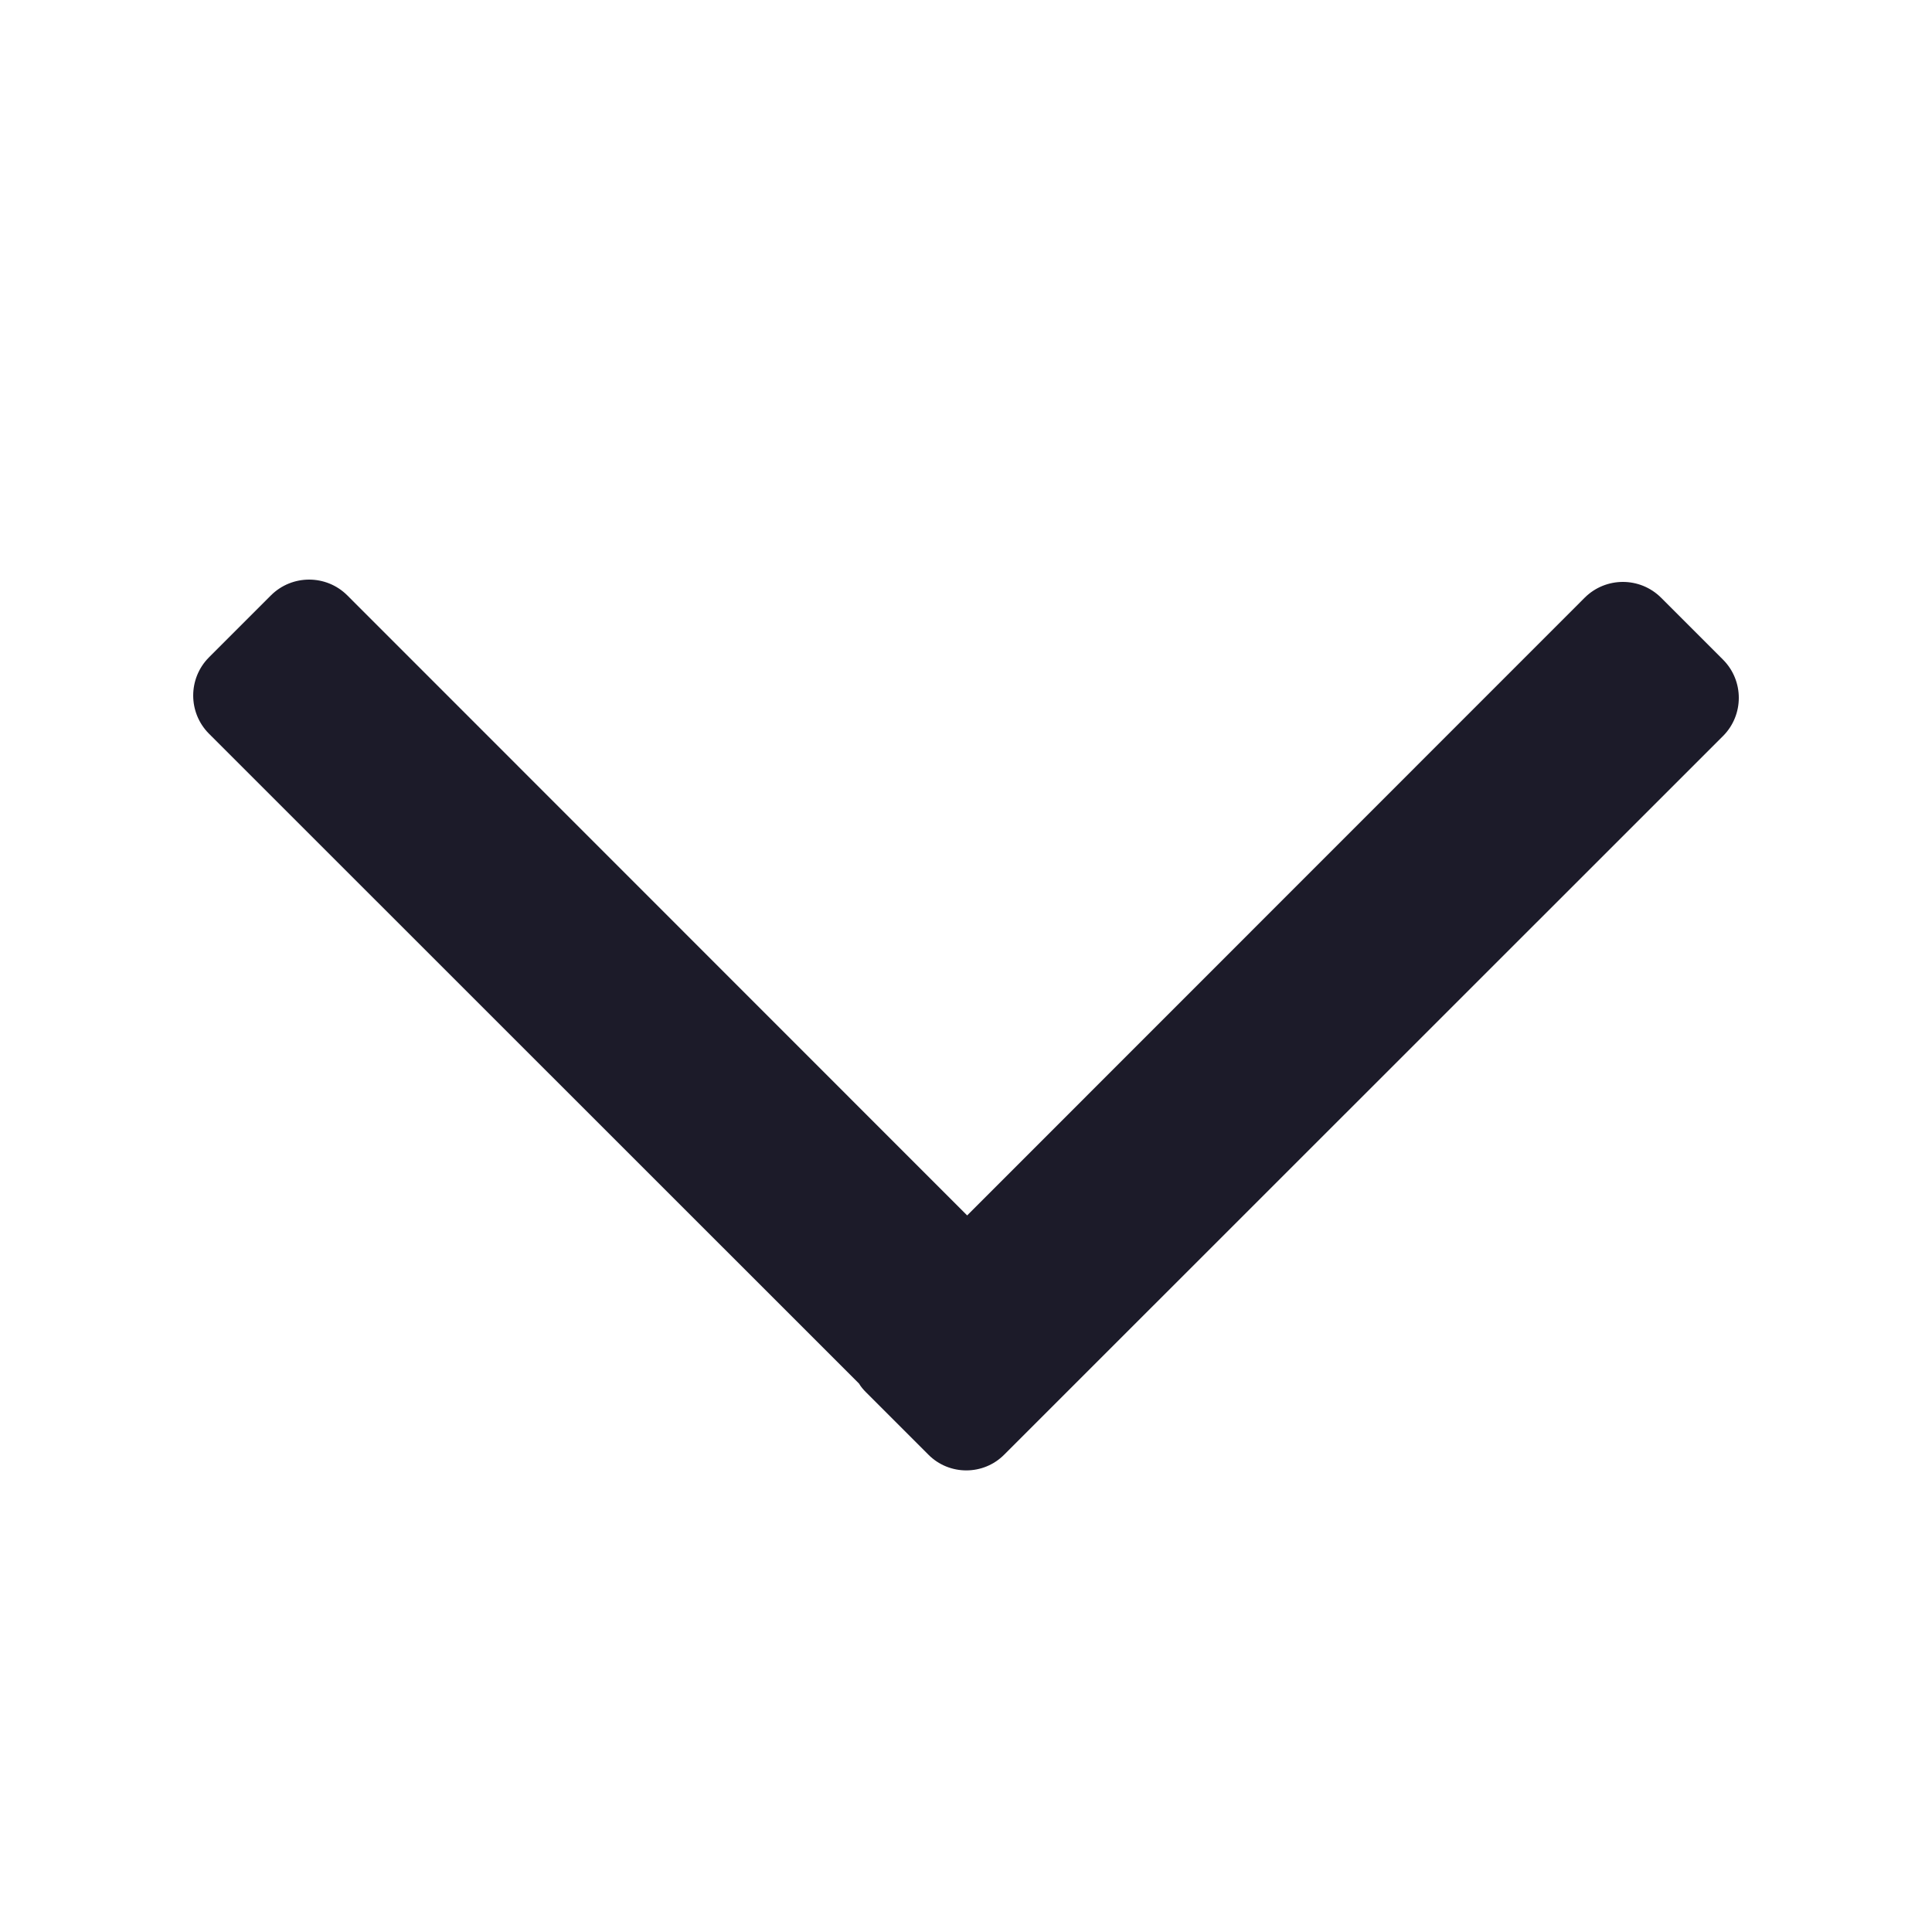
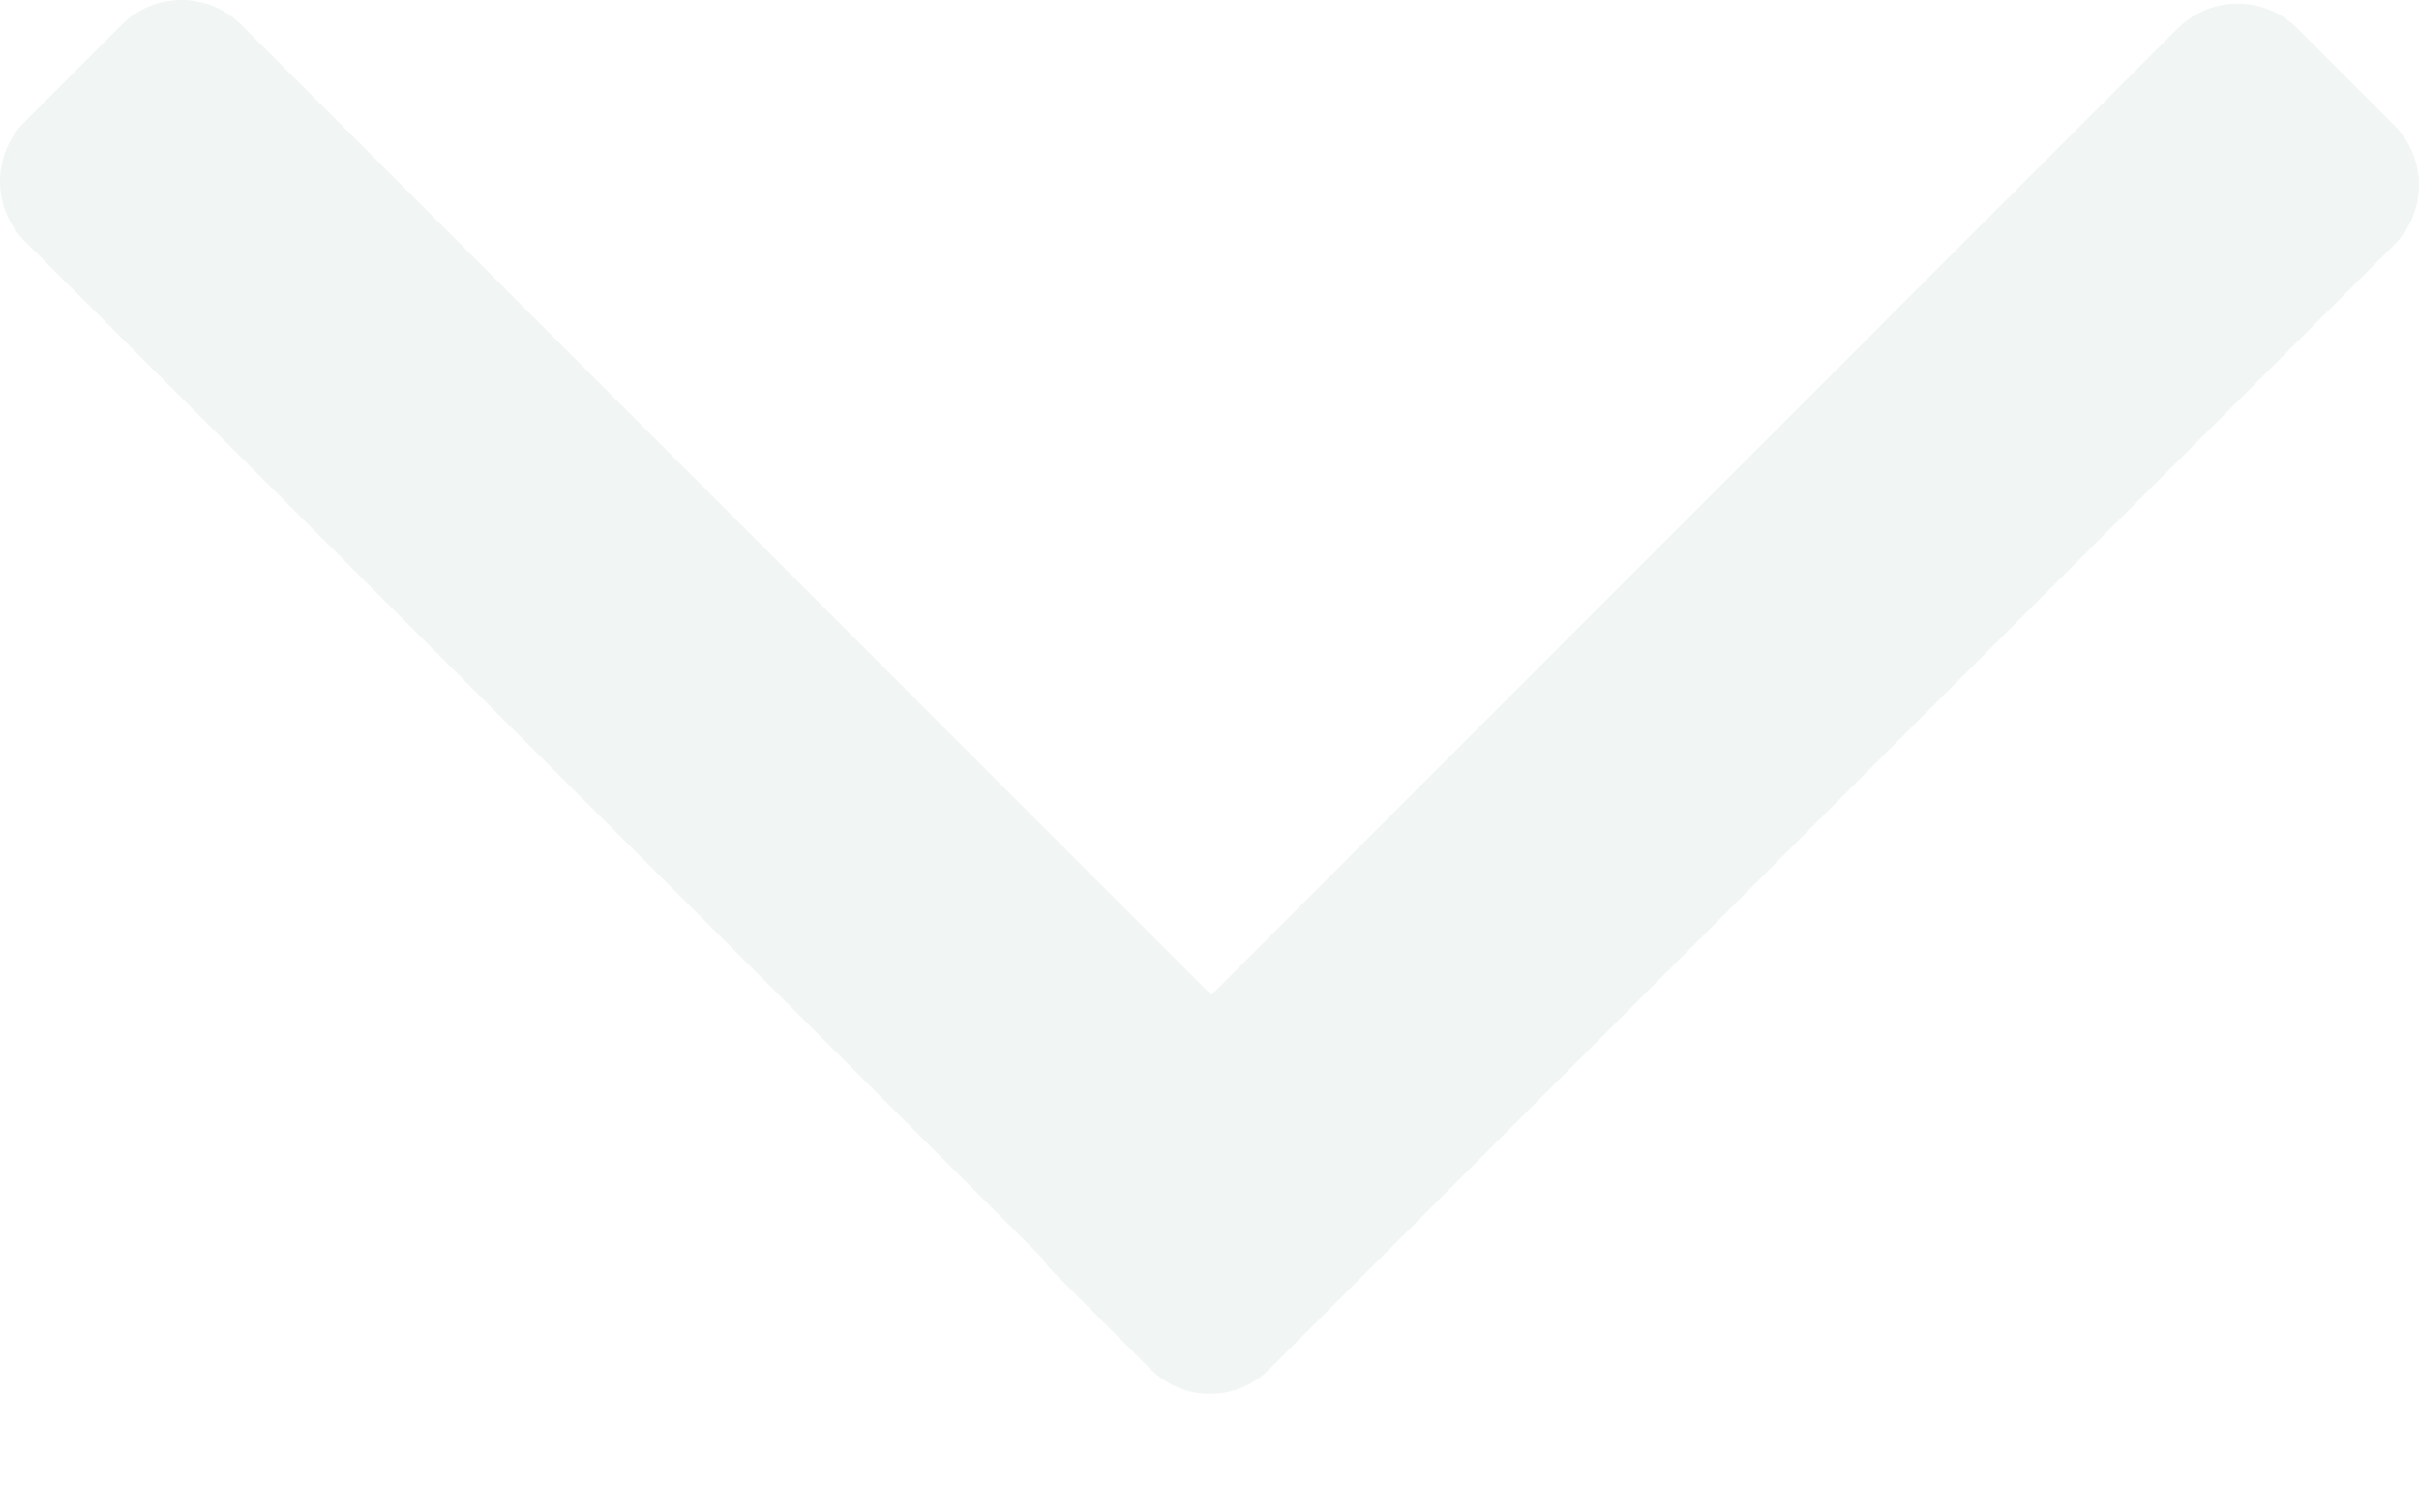
- <svg xmlns="http://www.w3.org/2000/svg" width="10" height="10" viewBox="0 0 10 10" fill="none">
-   <path fill-rule="evenodd" clip-rule="evenodd" d="M1.797 3.081C1.688 2.973 1.512 2.973 1.403 3.081L1.081 3.403C0.973 3.512 0.973 3.688 1.081 3.797L4.446 7.161C4.456 7.178 4.469 7.193 4.483 7.207L4.805 7.529C4.913 7.638 5.09 7.638 5.198 7.529L8.919 3.809C9.027 3.7 9.027 3.524 8.919 3.415L8.597 3.093C8.488 2.985 8.312 2.985 8.203 3.093L5.006 6.291L1.797 3.081Z" fill="#1C1B29" />
+ <svg xmlns="http://www.w3.org/2000/svg" width="8" height="5" viewBox="0 0 8 5" fill="none">
+   <path fill-rule="evenodd" clip-rule="evenodd" d="M0.797 0.081C0.688 -0.027 0.512 -0.027 0.403 0.081L0.081 0.403C-0.027 0.512 -0.027 0.688 0.081 0.797L3.446 4.161C3.456 4.178 3.469 4.193 3.483 4.207L3.805 4.529C3.913 4.638 4.09 4.638 4.198 4.529L7.919 0.809C8.027 0.7 8.027 0.524 7.919 0.415L7.597 0.093C7.488 -0.015 7.312 -0.015 7.203 0.093L4.006 3.291L0.797 0.081Z" fill="#F1F5F4" />
</svg>
